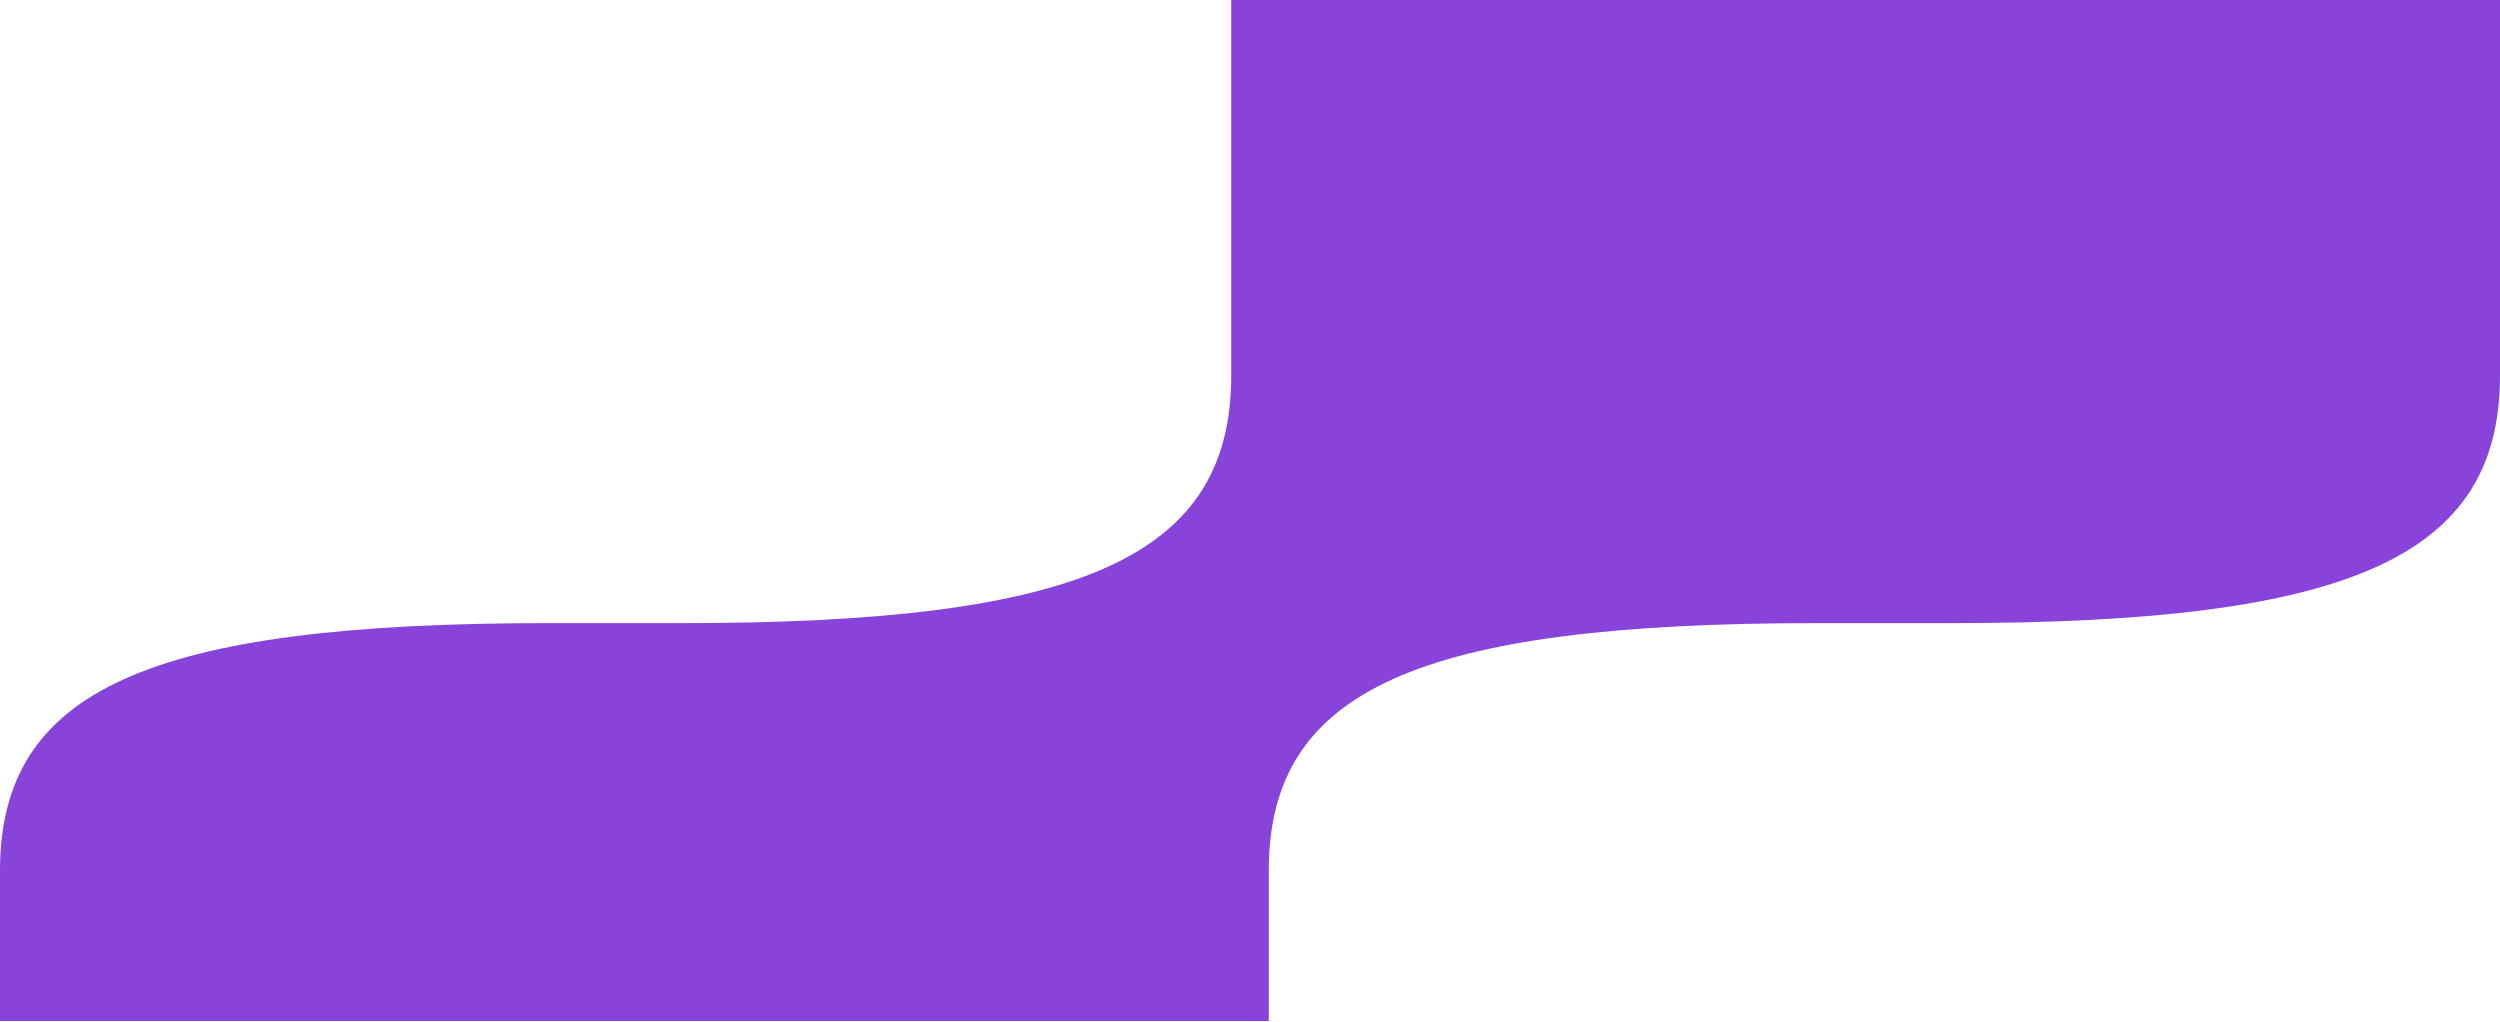
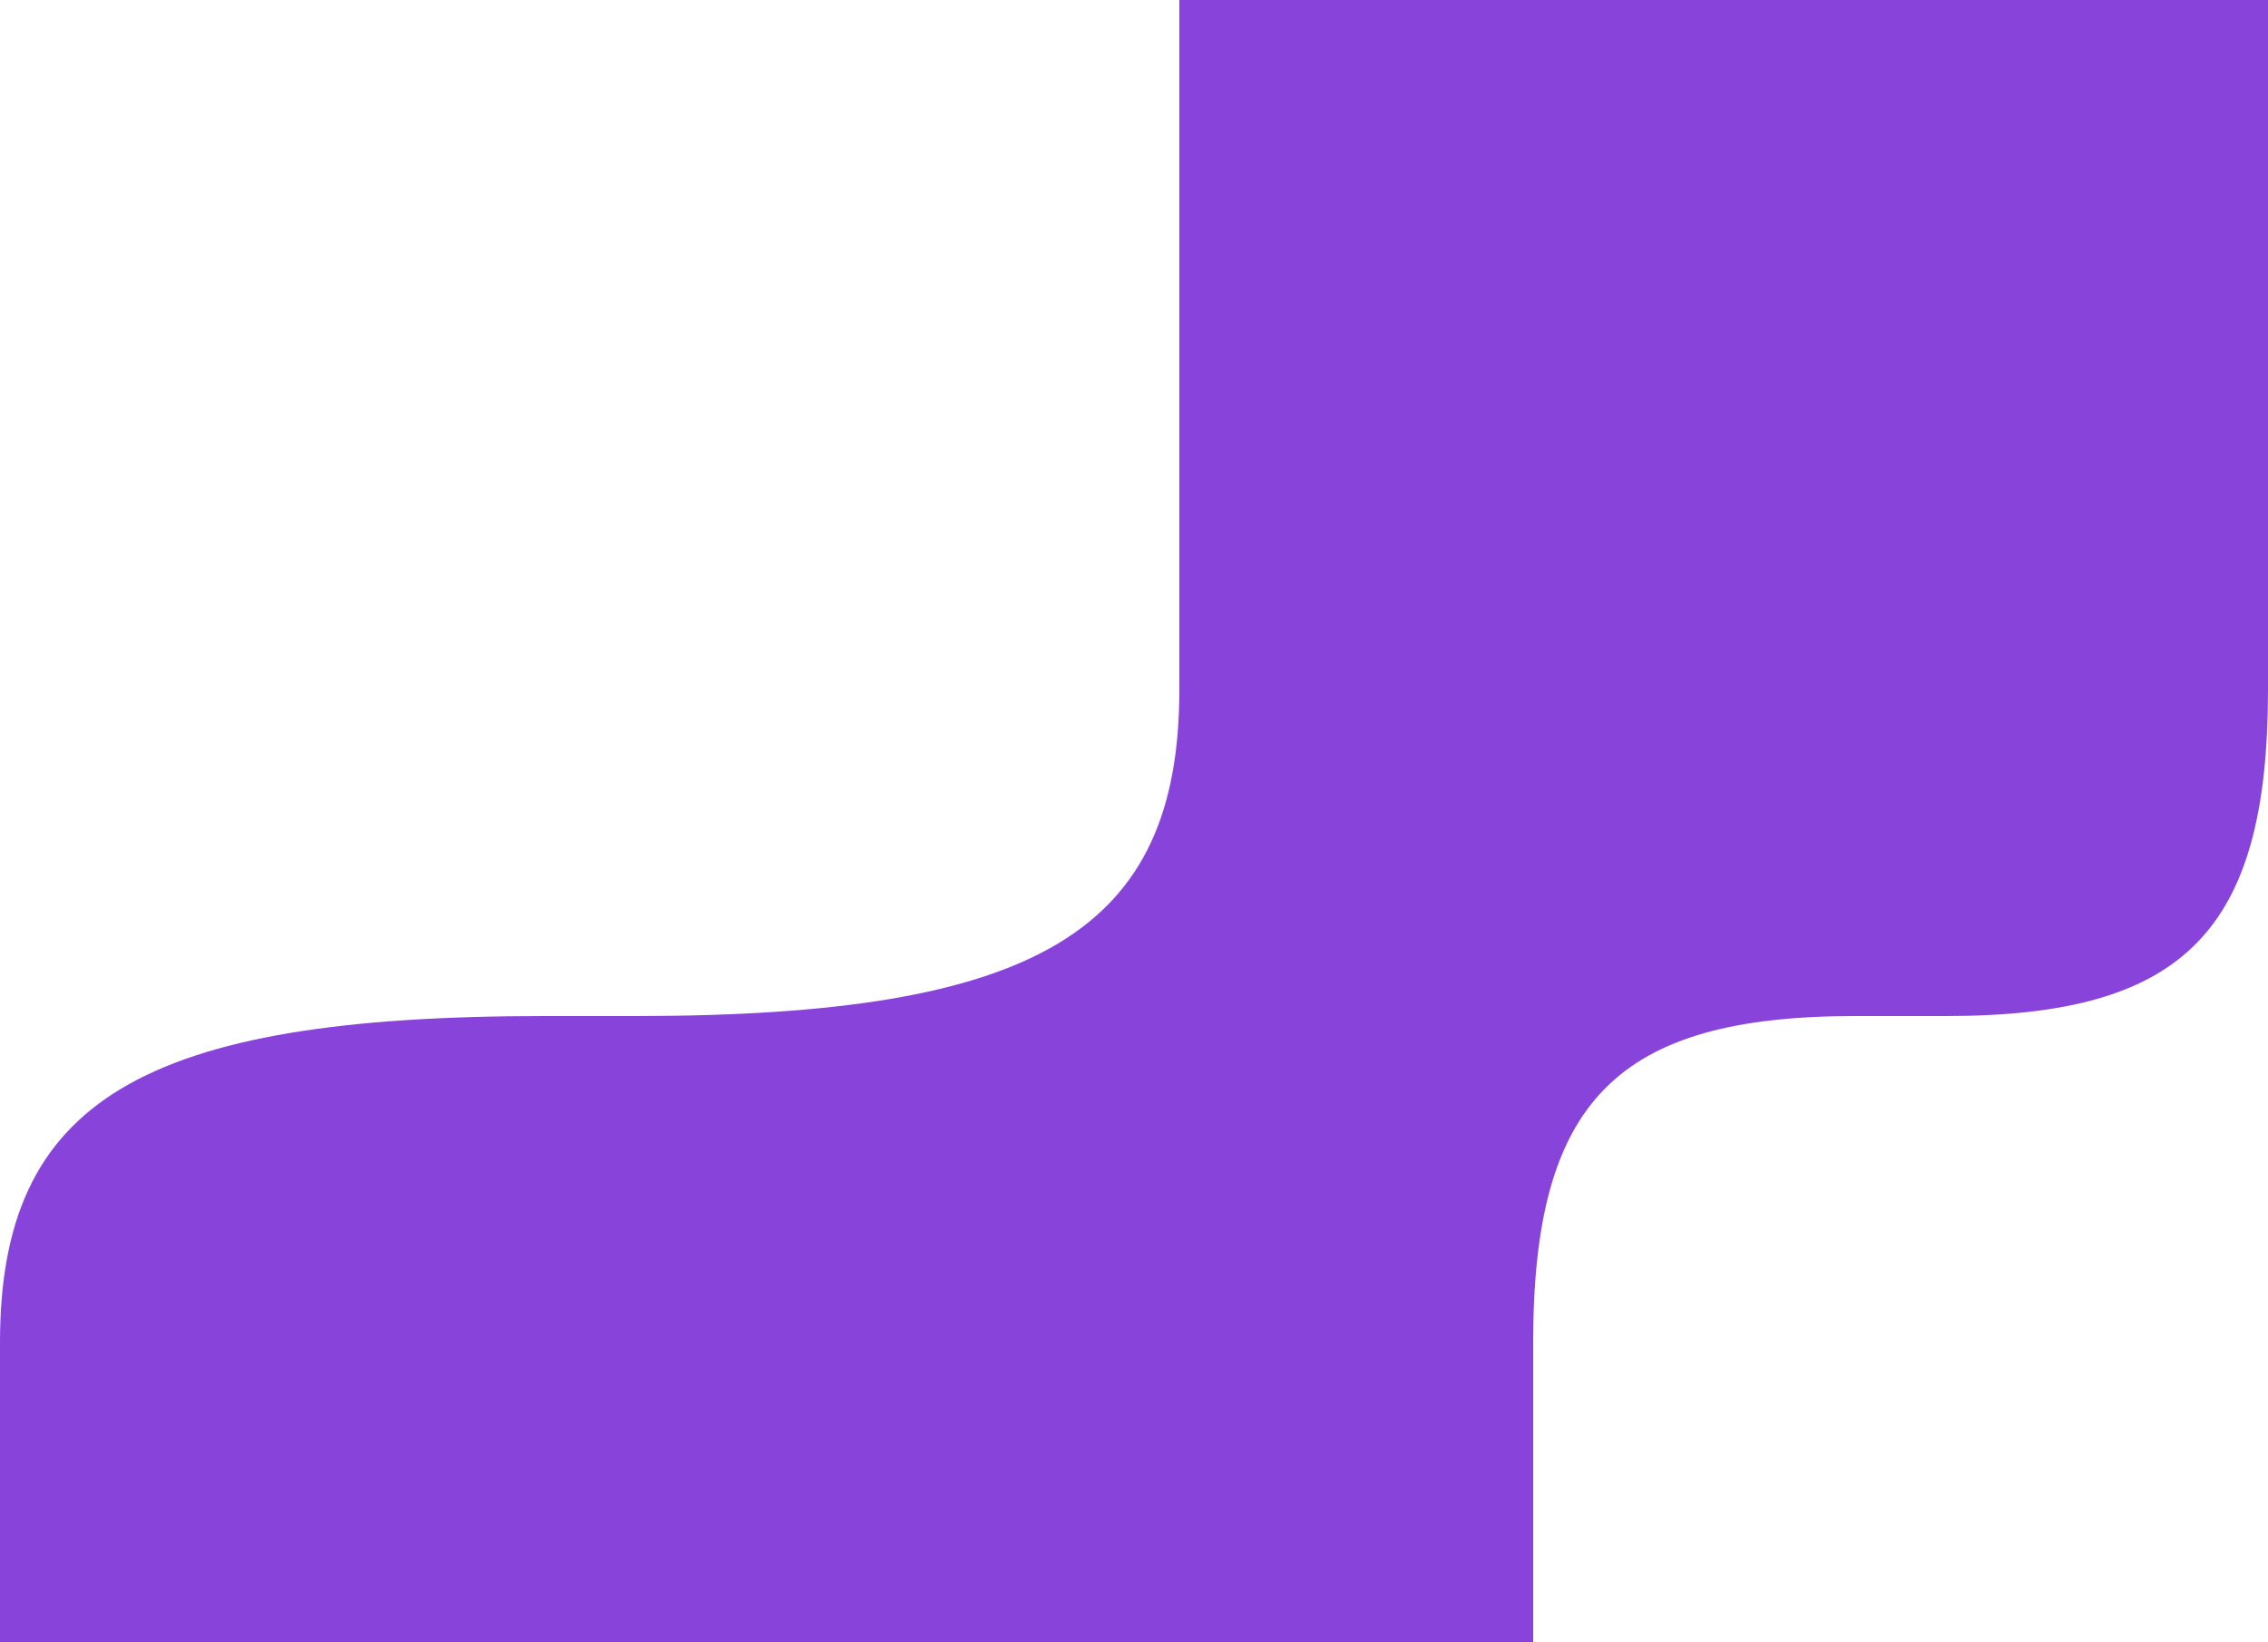
- <svg xmlns="http://www.w3.org/2000/svg" viewBox="0 0 333 136">
-   <path d="M 164 0 L 164 50 C 164 74.09, 144.29 83, 91 83 L 73 83 C 19.71 83, 0 91.91, 0 116 L 0 136 L 169 136 L 169 116 C 169 91.91, 188.71 83, 242 83 L 260 83 C 313.29 83, 333 74.09, 333 50 L 333 0 Z" fill="#8843db" />
+ <svg xmlns="http://www.w3.org/2000/svg" viewBox="0 0 250 181">
+   <path d="M 130 0 L 130 76 C 130 102.64, 114.4 112, 70 112 L 60 112 C 15.6 112, 0 121.36, 0 148 L 0 181 L 169 181 L 169 148 C 169 121.36, 178.23 112, 204.5 112 L 214.5 112 C 240.77 112, 250 102.64, 250 76 L 250 0 Z" fill="#8843db" />
</svg>
